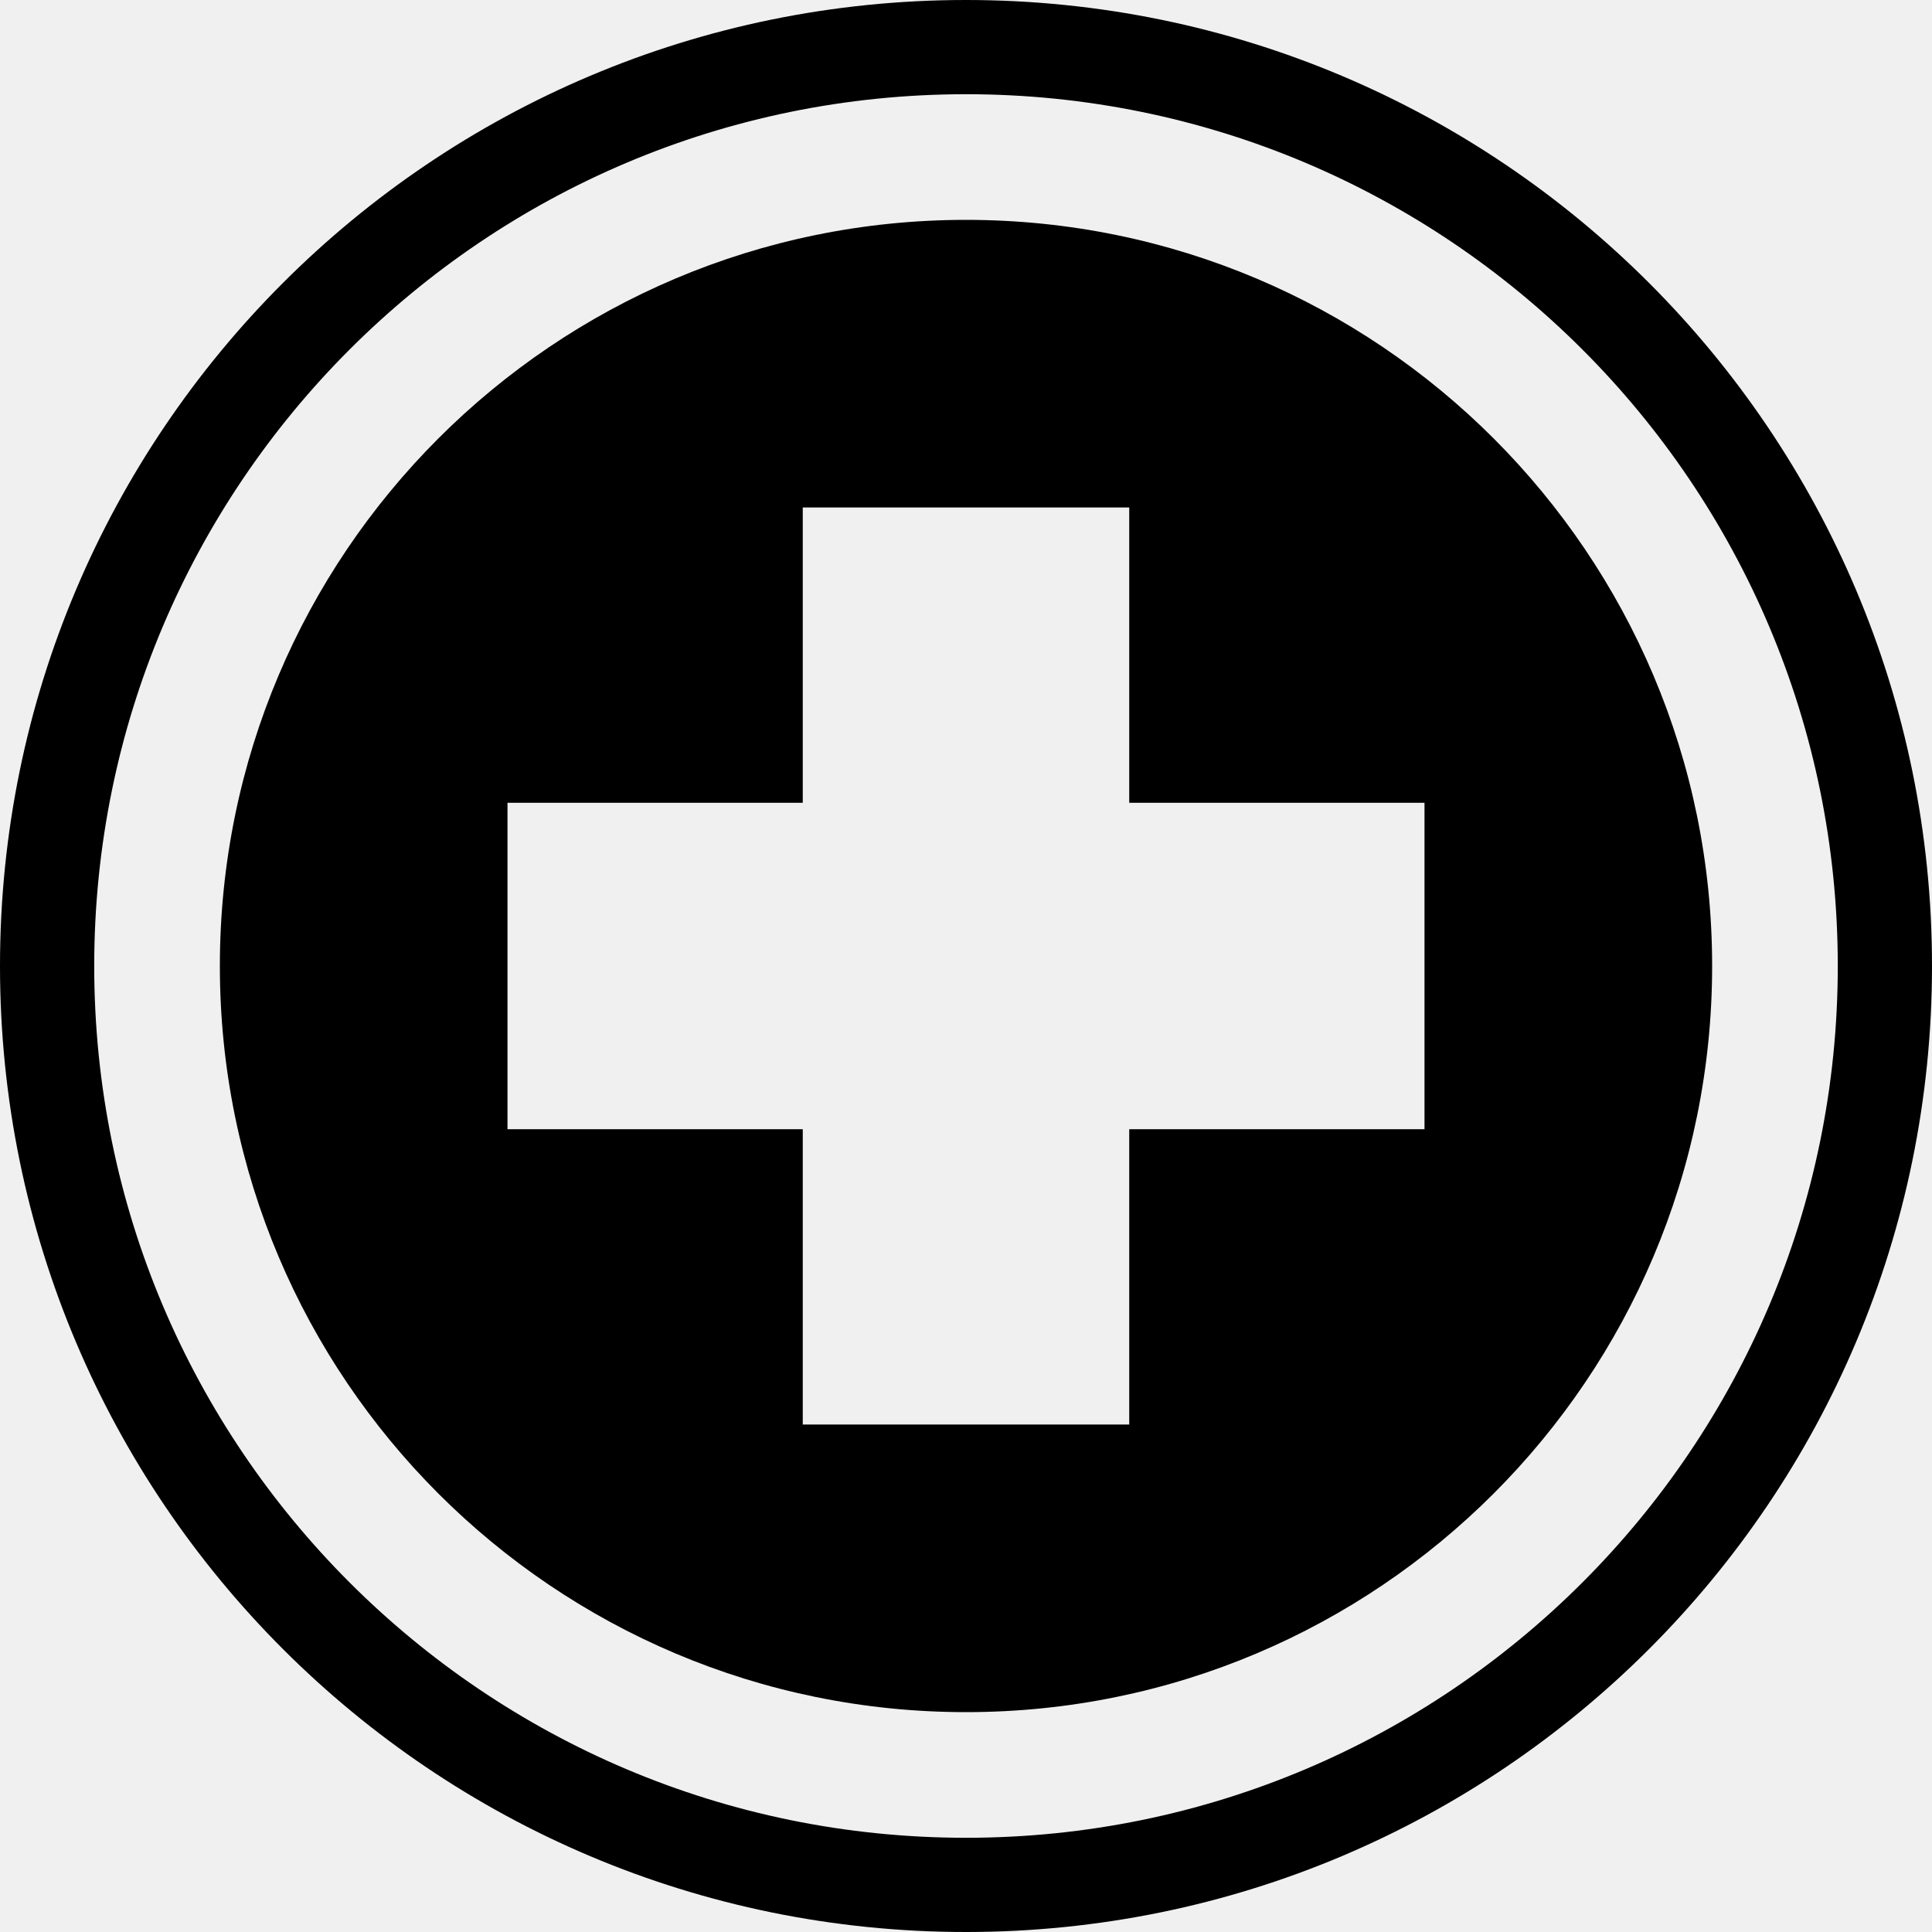
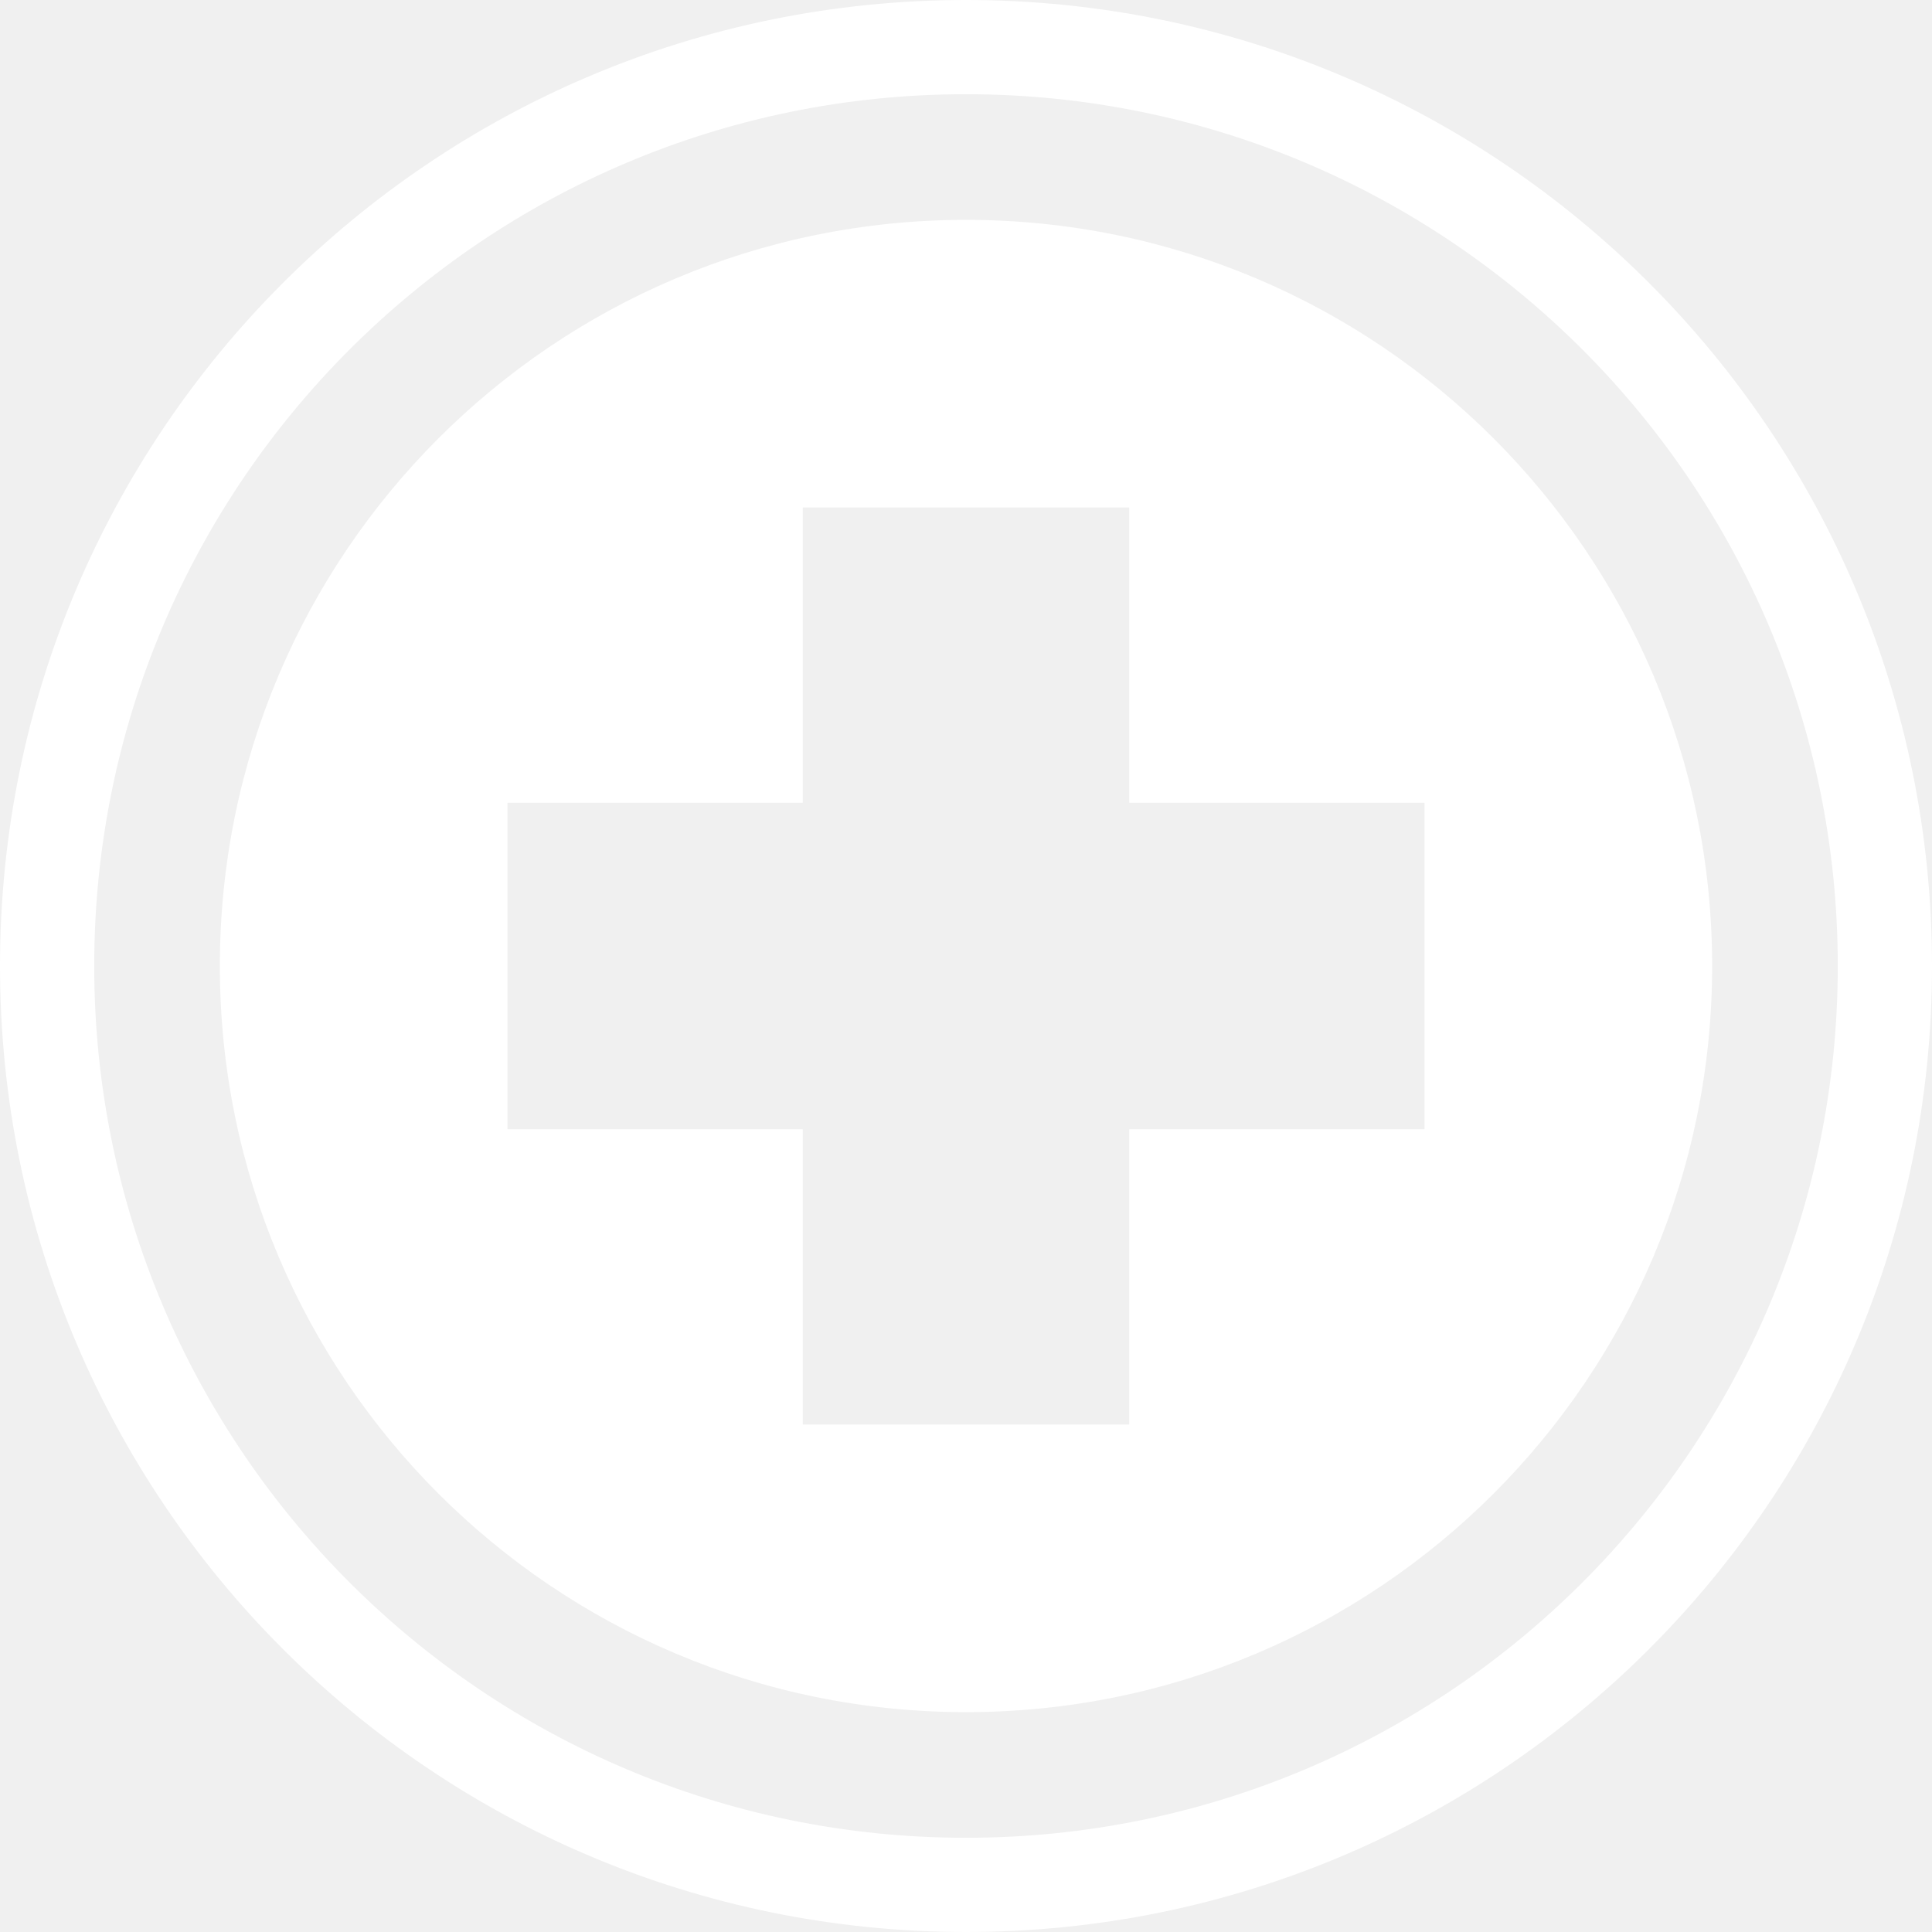
- <svg xmlns="http://www.w3.org/2000/svg" version="1.1" id="Layer_1" x="0px" y="0px" viewBox="0 0 326.502 326.502" style="enable-background:new 0 0 326.502 326.502;" xml:space="preserve">
+ <svg xmlns="http://www.w3.org/2000/svg" version="1.1" id="Layer_1" x="0px" y="0px" viewBox="0 0 326.502 326.502" style="enable-background:new 0 0 326.502 326.502;" xml:space="preserve" width="512px" height="512px">
  <g>
    <g>
-       <path d="M163.251,37.156c-69.642,0-126.095,56.453-126.095,126.095s56.453,126.095,126.095,126.095    s126.095-56.453,126.095-126.095S232.893,37.156,163.251,37.156z M240.737,190.838h-49.9v49.9h-55.173v-49.9h-49.9v-55.173h49.9    v-49.9h55.173v49.9h49.9V190.838z" />
-       <path d="M163.251,0C73.088,0,0,73.088,0,163.251s73.088,163.251,163.251,163.251s163.251-73.093,163.251-163.251    S253.414,0,163.251,0z M163.251,310.579c-81.367,0-147.328-65.961-147.328-147.328S81.884,15.923,163.251,15.923    s147.328,65.961,147.328,147.328S244.618,310.579,163.251,310.579z" />
+       <path d="M163.251,37.156c-69.642,0-126.095,56.453-126.095,126.095s56.453,126.095,126.095,126.095    s126.095-56.453,126.095-126.095S232.893,37.156,163.251,37.156z M240.737,190.838h-49.9v49.9h-55.173v-49.9h-49.9v-55.173h49.9    v-49.9h55.173v49.9h49.9V190.838z" fill="#FFFFFF" />
+       <path d="M163.251,0C73.088,0,0,73.088,0,163.251s73.088,163.251,163.251,163.251s163.251-73.093,163.251-163.251    S253.414,0,163.251,0z M163.251,310.579c-81.367,0-147.328-65.961-147.328-147.328S81.884,15.923,163.251,15.923    s147.328,65.961,147.328,147.328S244.618,310.579,163.251,310.579z" fill="#FFFFFF" />
    </g>
  </g>
  <g>
</g>
  <g>
</g>
  <g>
</g>
  <g>
</g>
  <g>
</g>
  <g>
</g>
  <g>
</g>
  <g>
</g>
  <g>
</g>
  <g>
</g>
  <g>
</g>
  <g>
</g>
  <g>
</g>
  <g>
</g>
  <g>
</g>
</svg>
